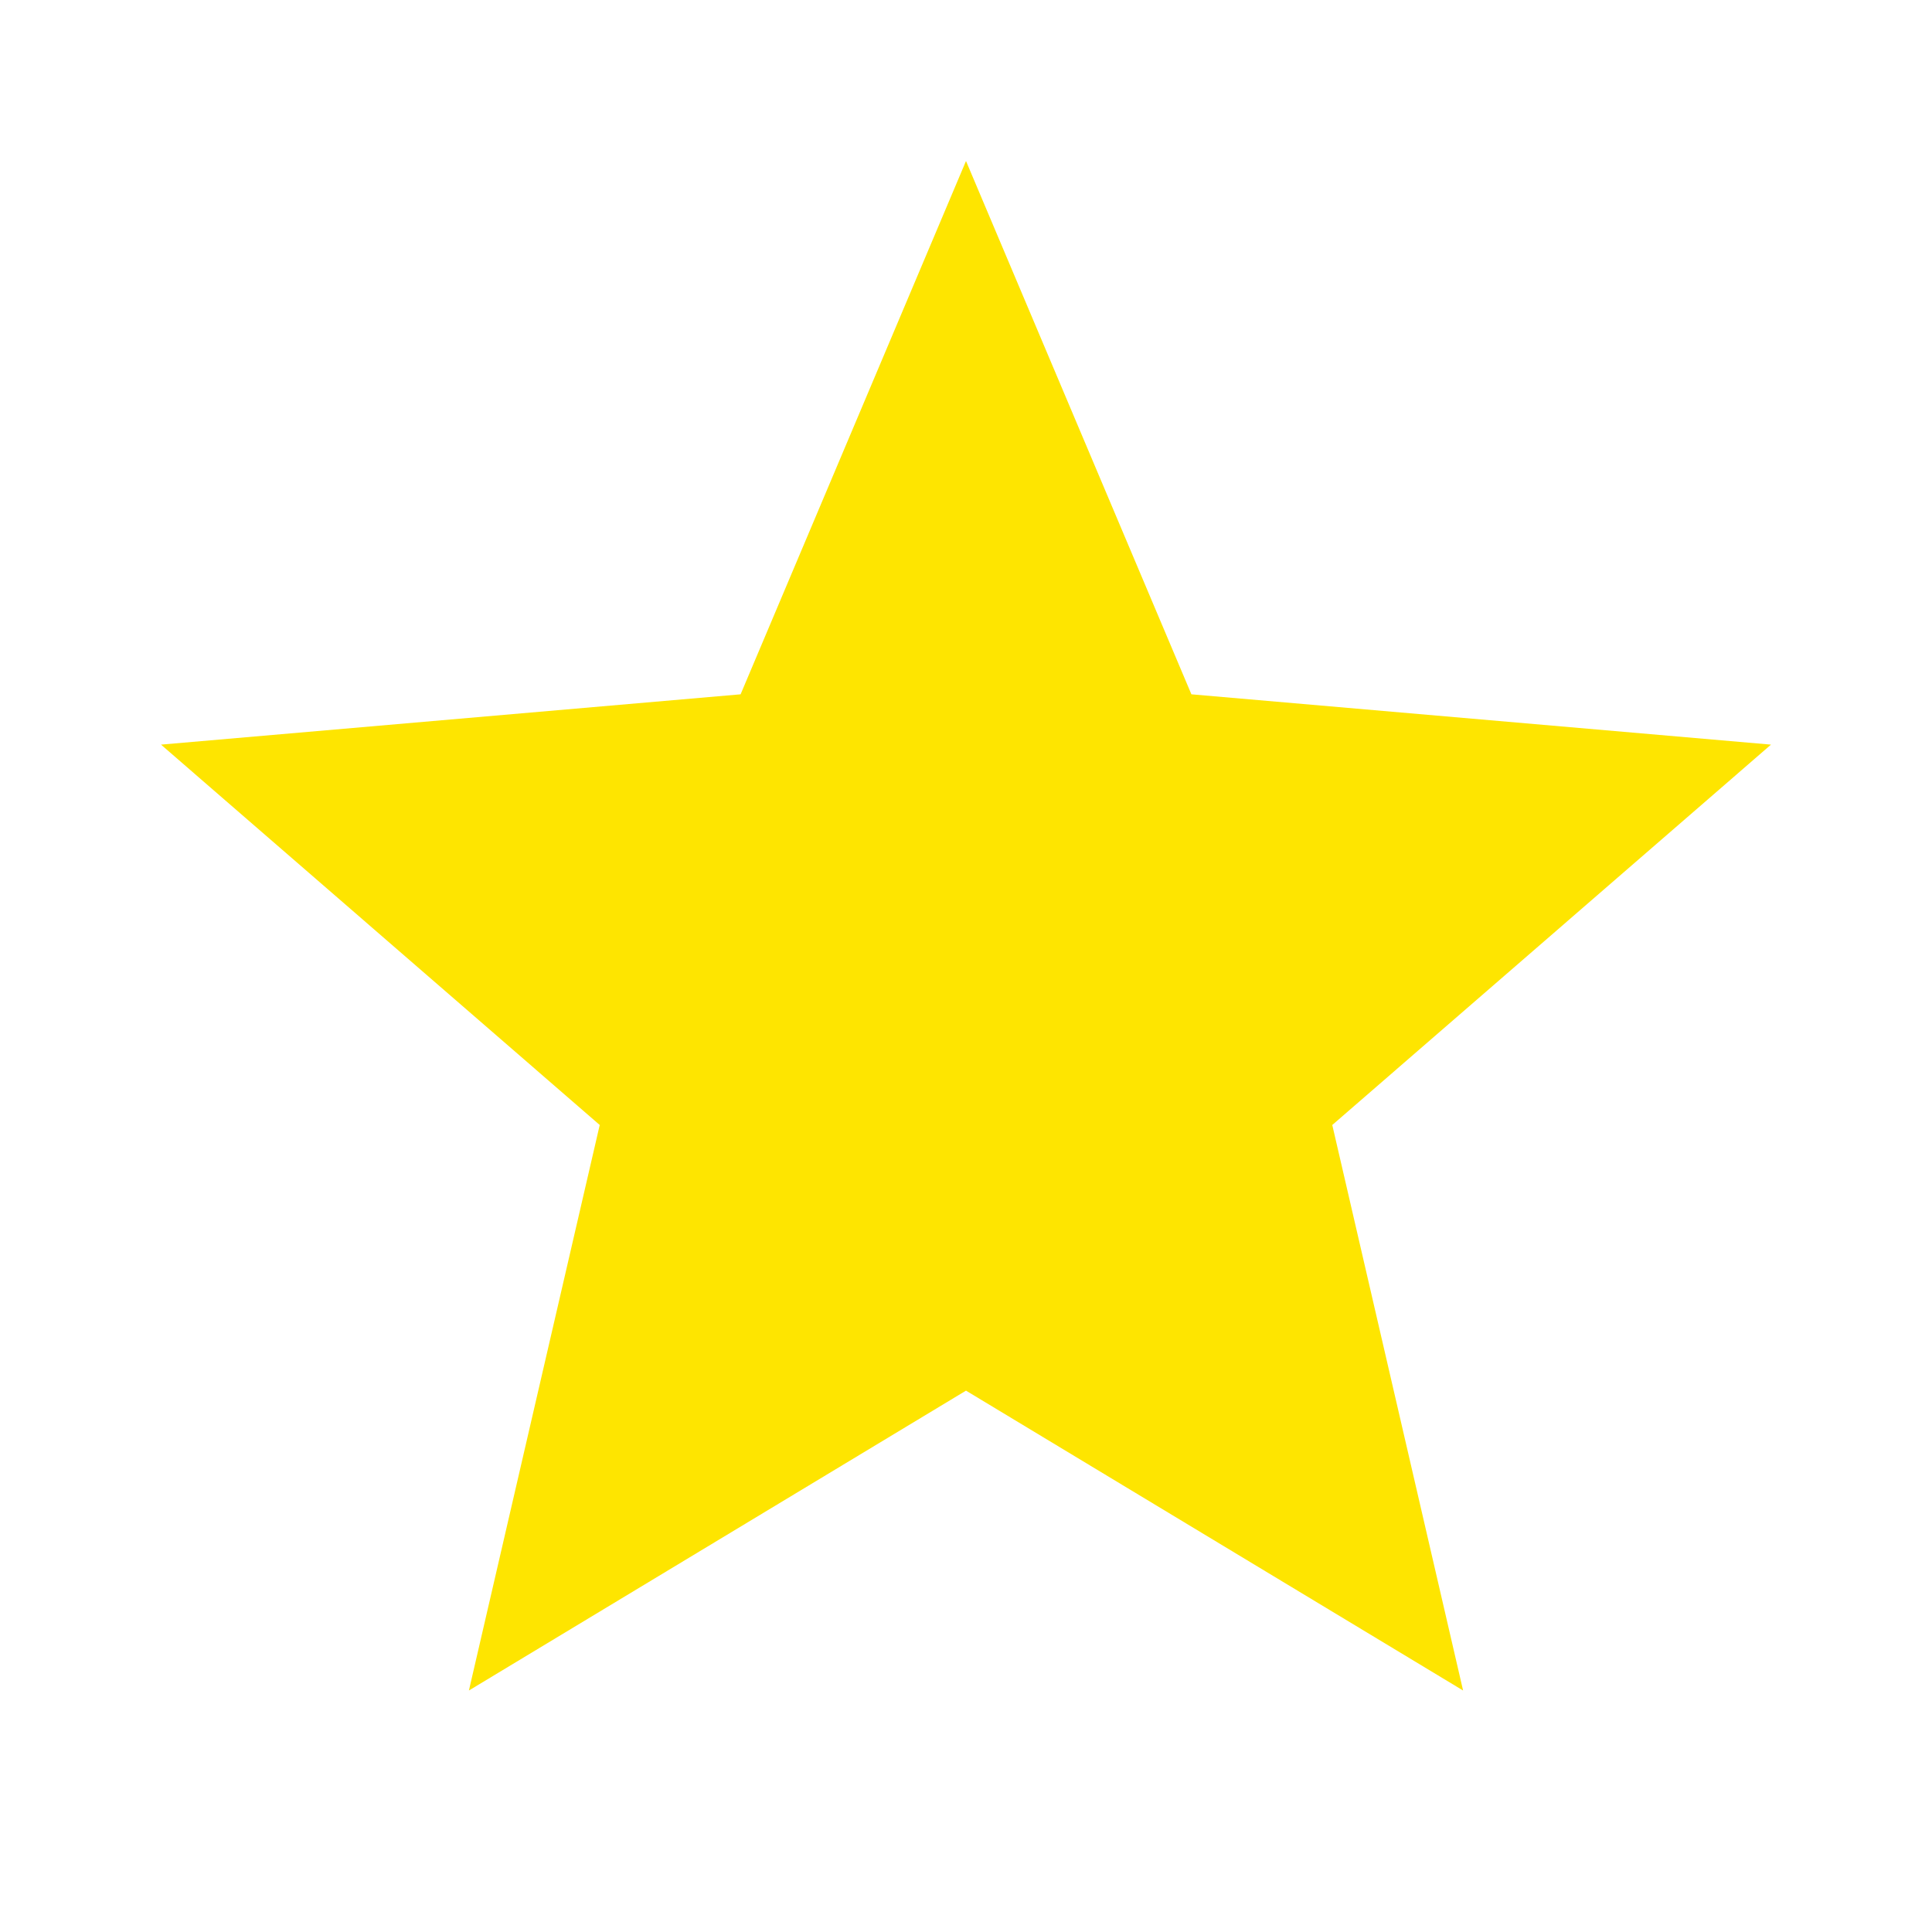
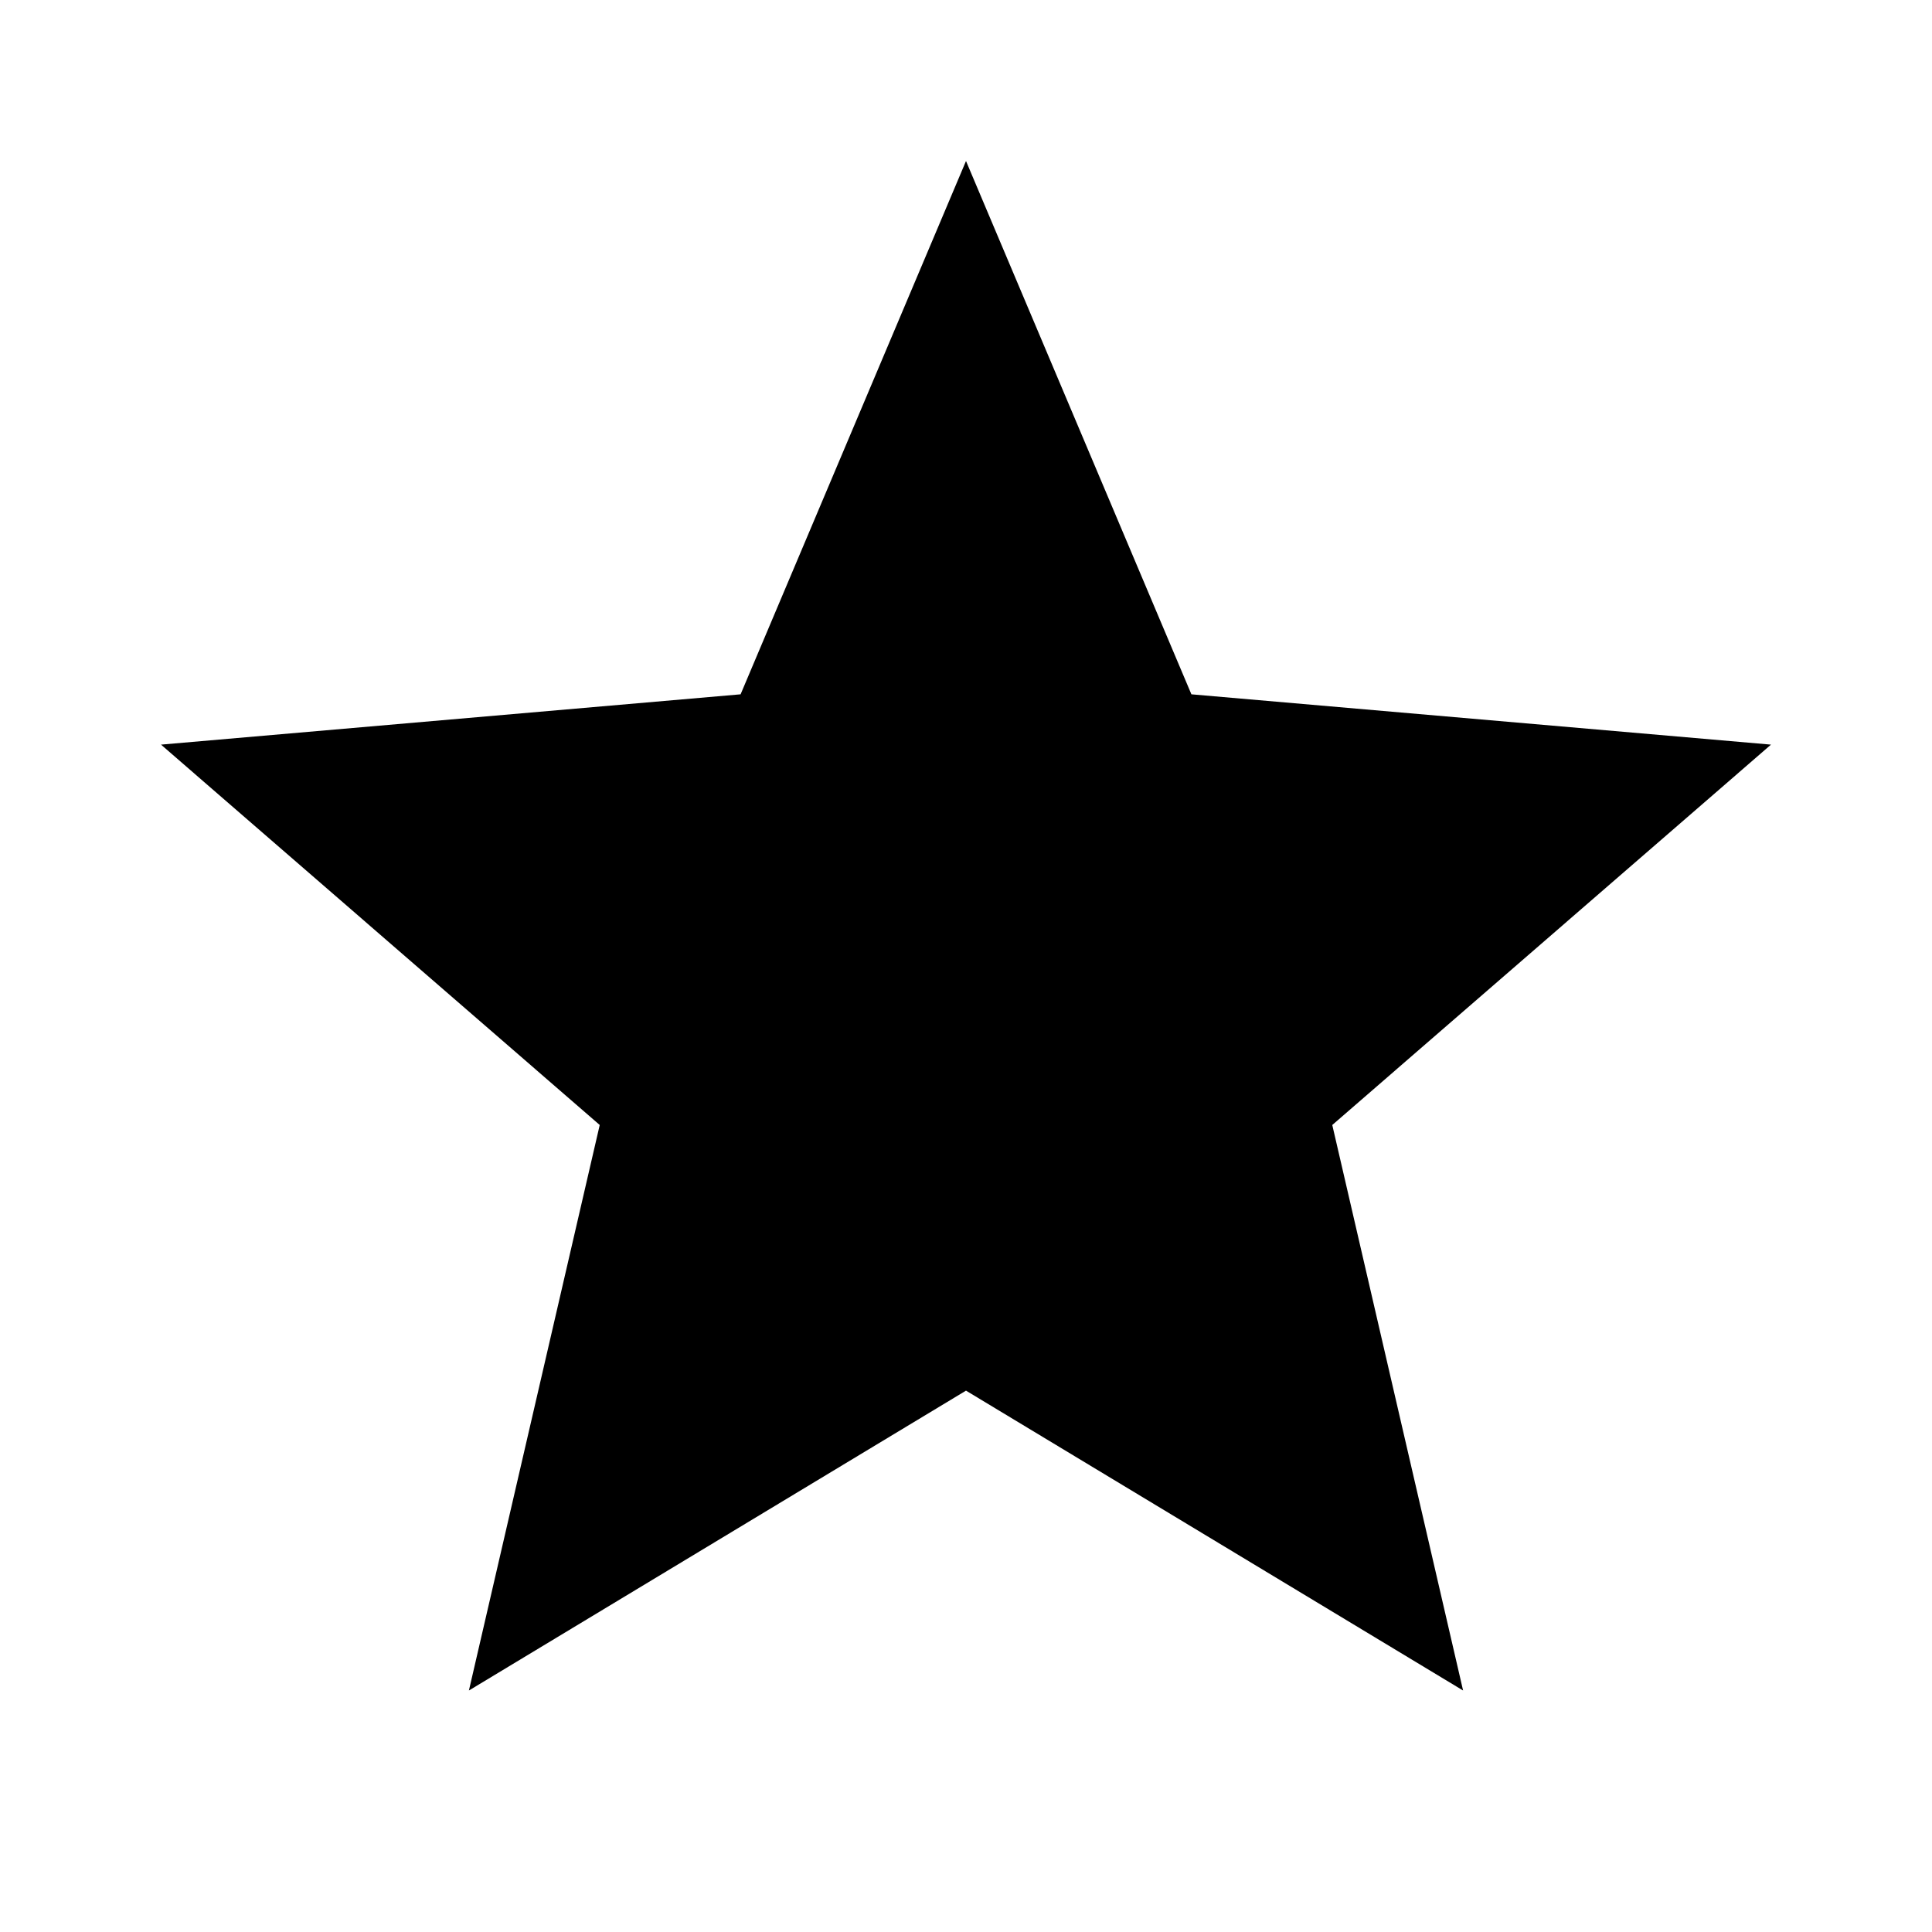
<svg xmlns="http://www.w3.org/2000/svg" width="32" height="32" viewBox="0 0 24 24">
-   <path fill="#FEE500" d="m5.825 21l1.625-7.025L2 9.25l7.2-.625L12 2l2.8 6.625l7.2.625l-5.45 4.725L18.175 21L12 17.275z" />
+   <path fill="currentColor" d="m5.825 21l1.625-7.025L2 9.25l7.2-.625L12 2l2.8 6.625l7.2.625l-5.45 4.725L18.175 21L12 17.275z" />
</svg>
